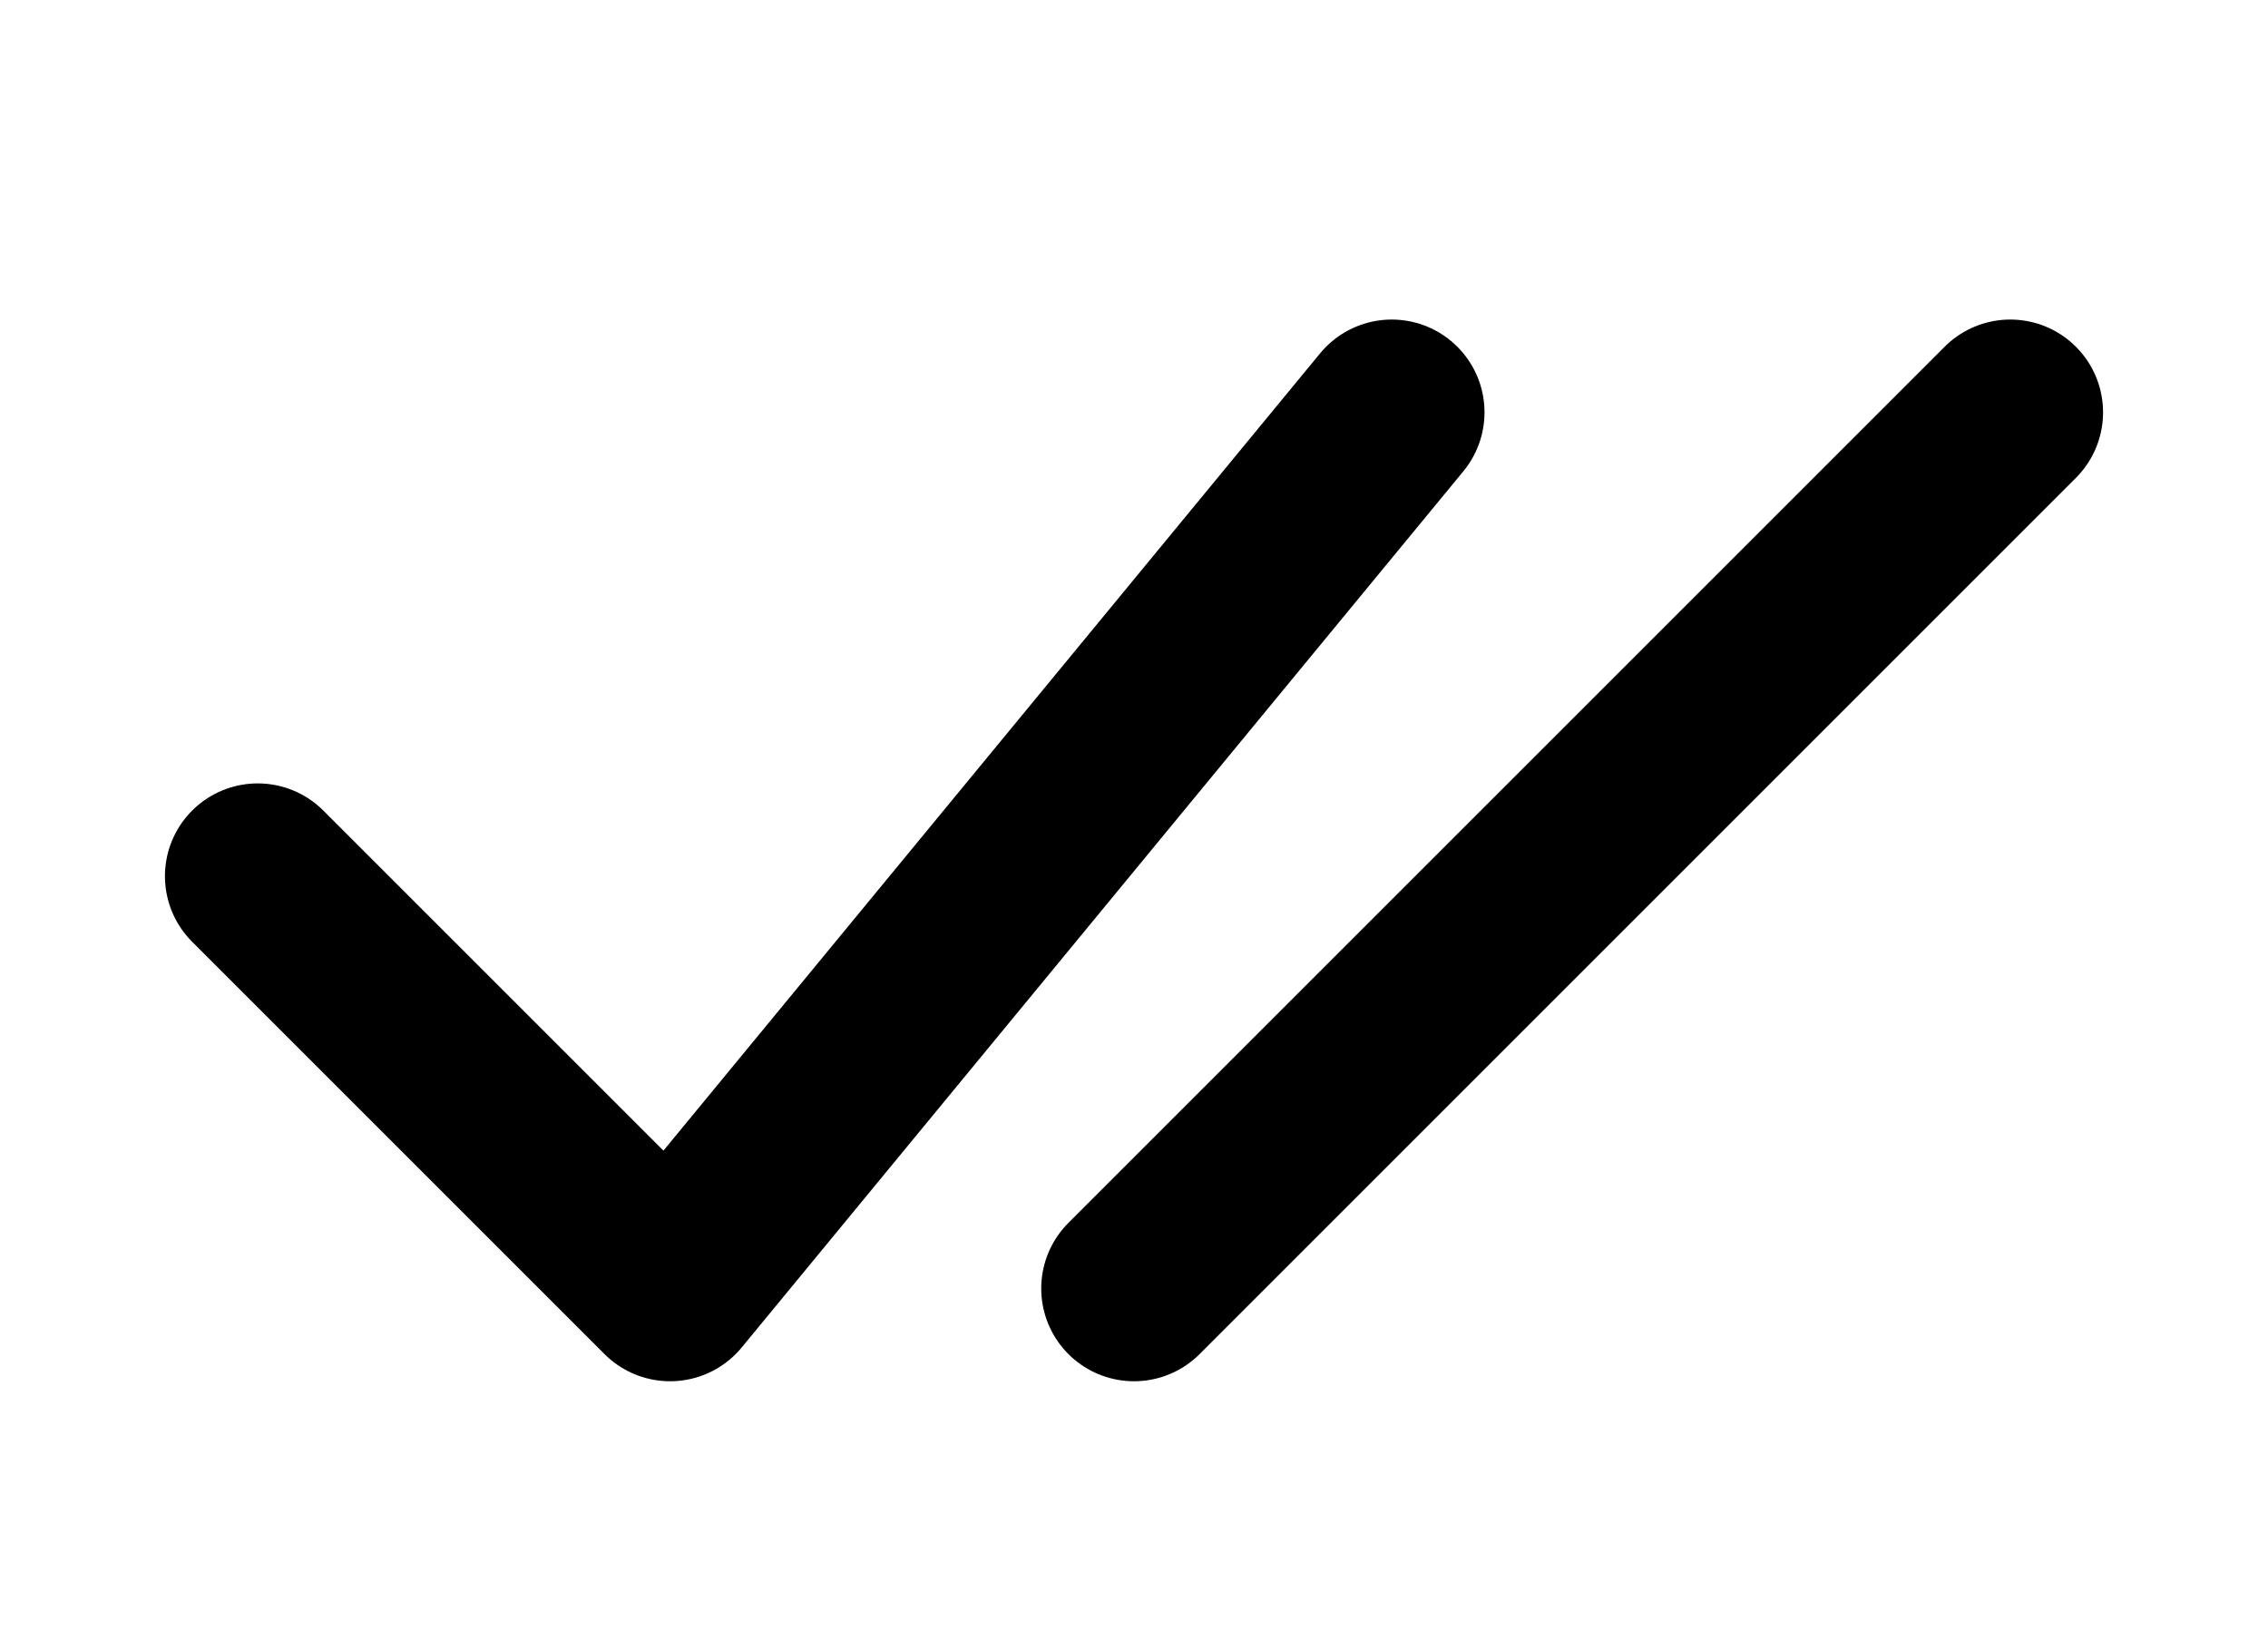
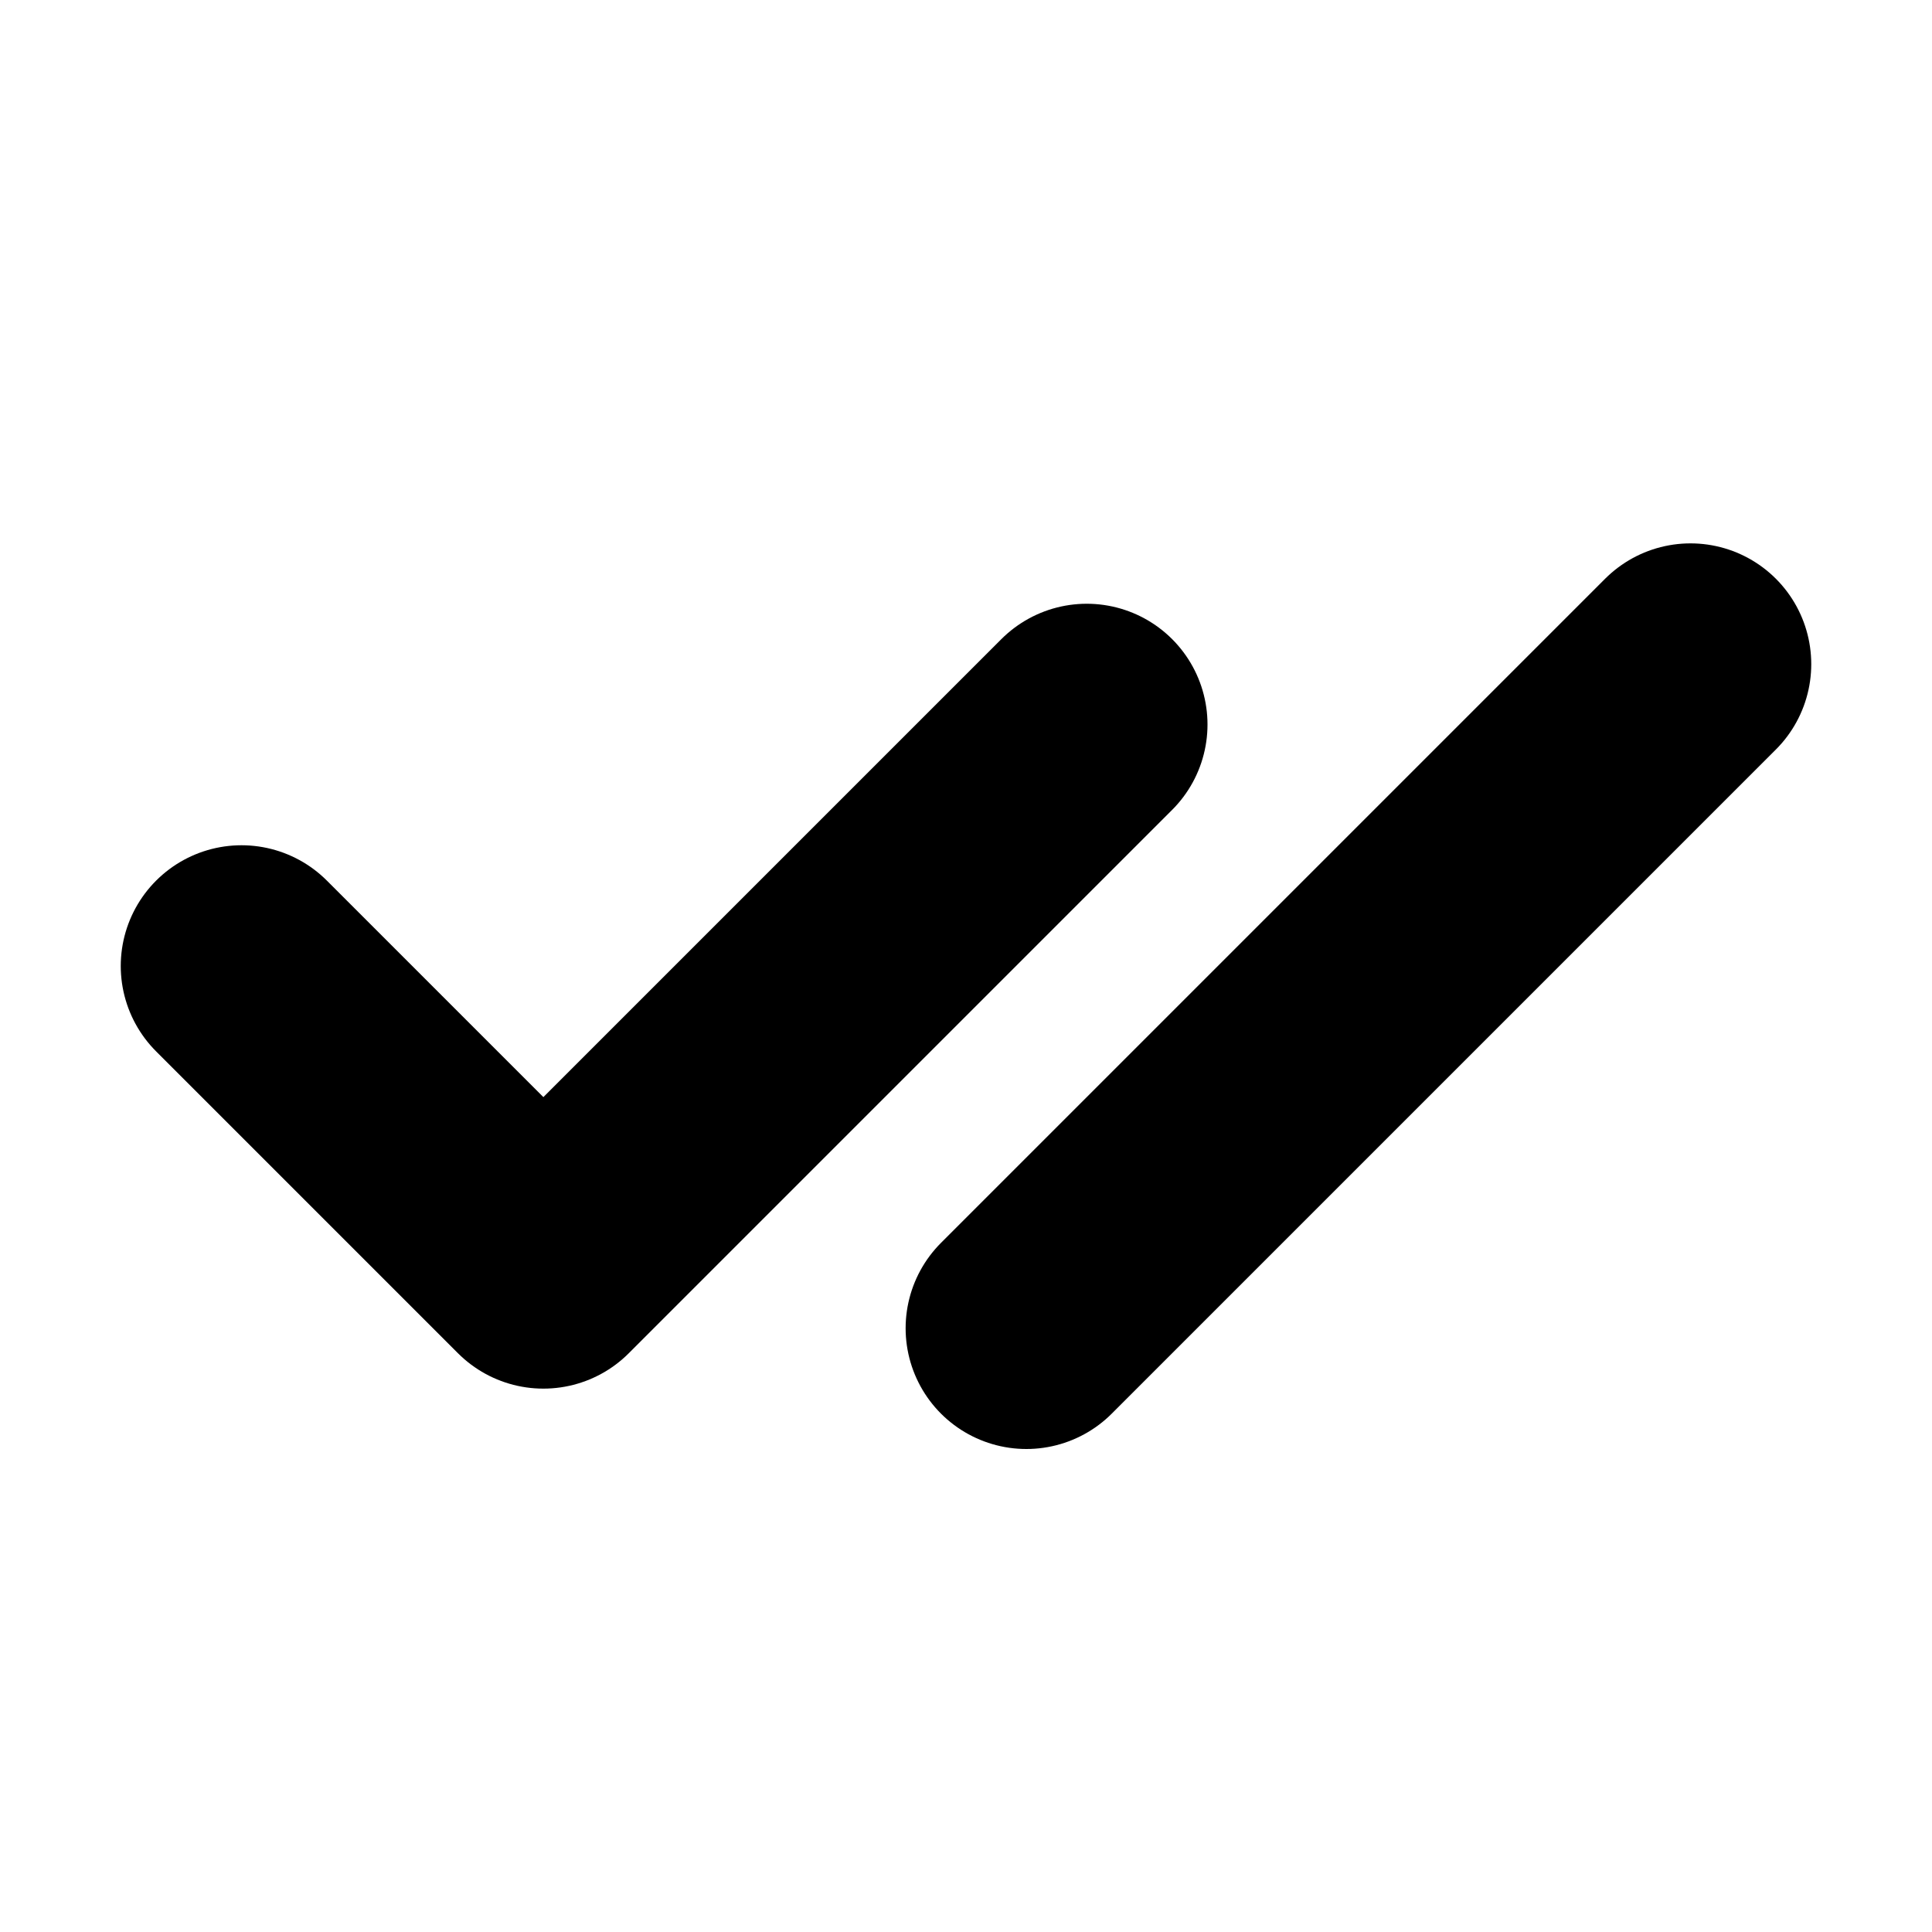
- <svg xmlns="http://www.w3.org/2000/svg" width="22" height="16" viewBox="0 0 22 16">
-   <g fill="none" stroke="currentColor" stroke-width="1.8" stroke-linecap="round" stroke-linejoin="round">
-     <path d="M2.5 8.5 L6.5 12.5 L13.5 4" />
-     <path d="M11 12.5 L19.5 4" />
-   </g>
+ <svg xmlns="http://www.w3.org/2000/svg" width="16" height="16" viewBox="0 0 16 16">
+   <path d="M2 8 L4.5 10.5 L9 6" fill="none" stroke="currentColor" stroke-width="2" stroke-linecap="round" stroke-linejoin="round" />
+   <path d="M8.5 11 L14 5.5" fill="none" stroke="currentColor" stroke-width="2" stroke-linecap="round" stroke-linejoin="round" />
</svg>
